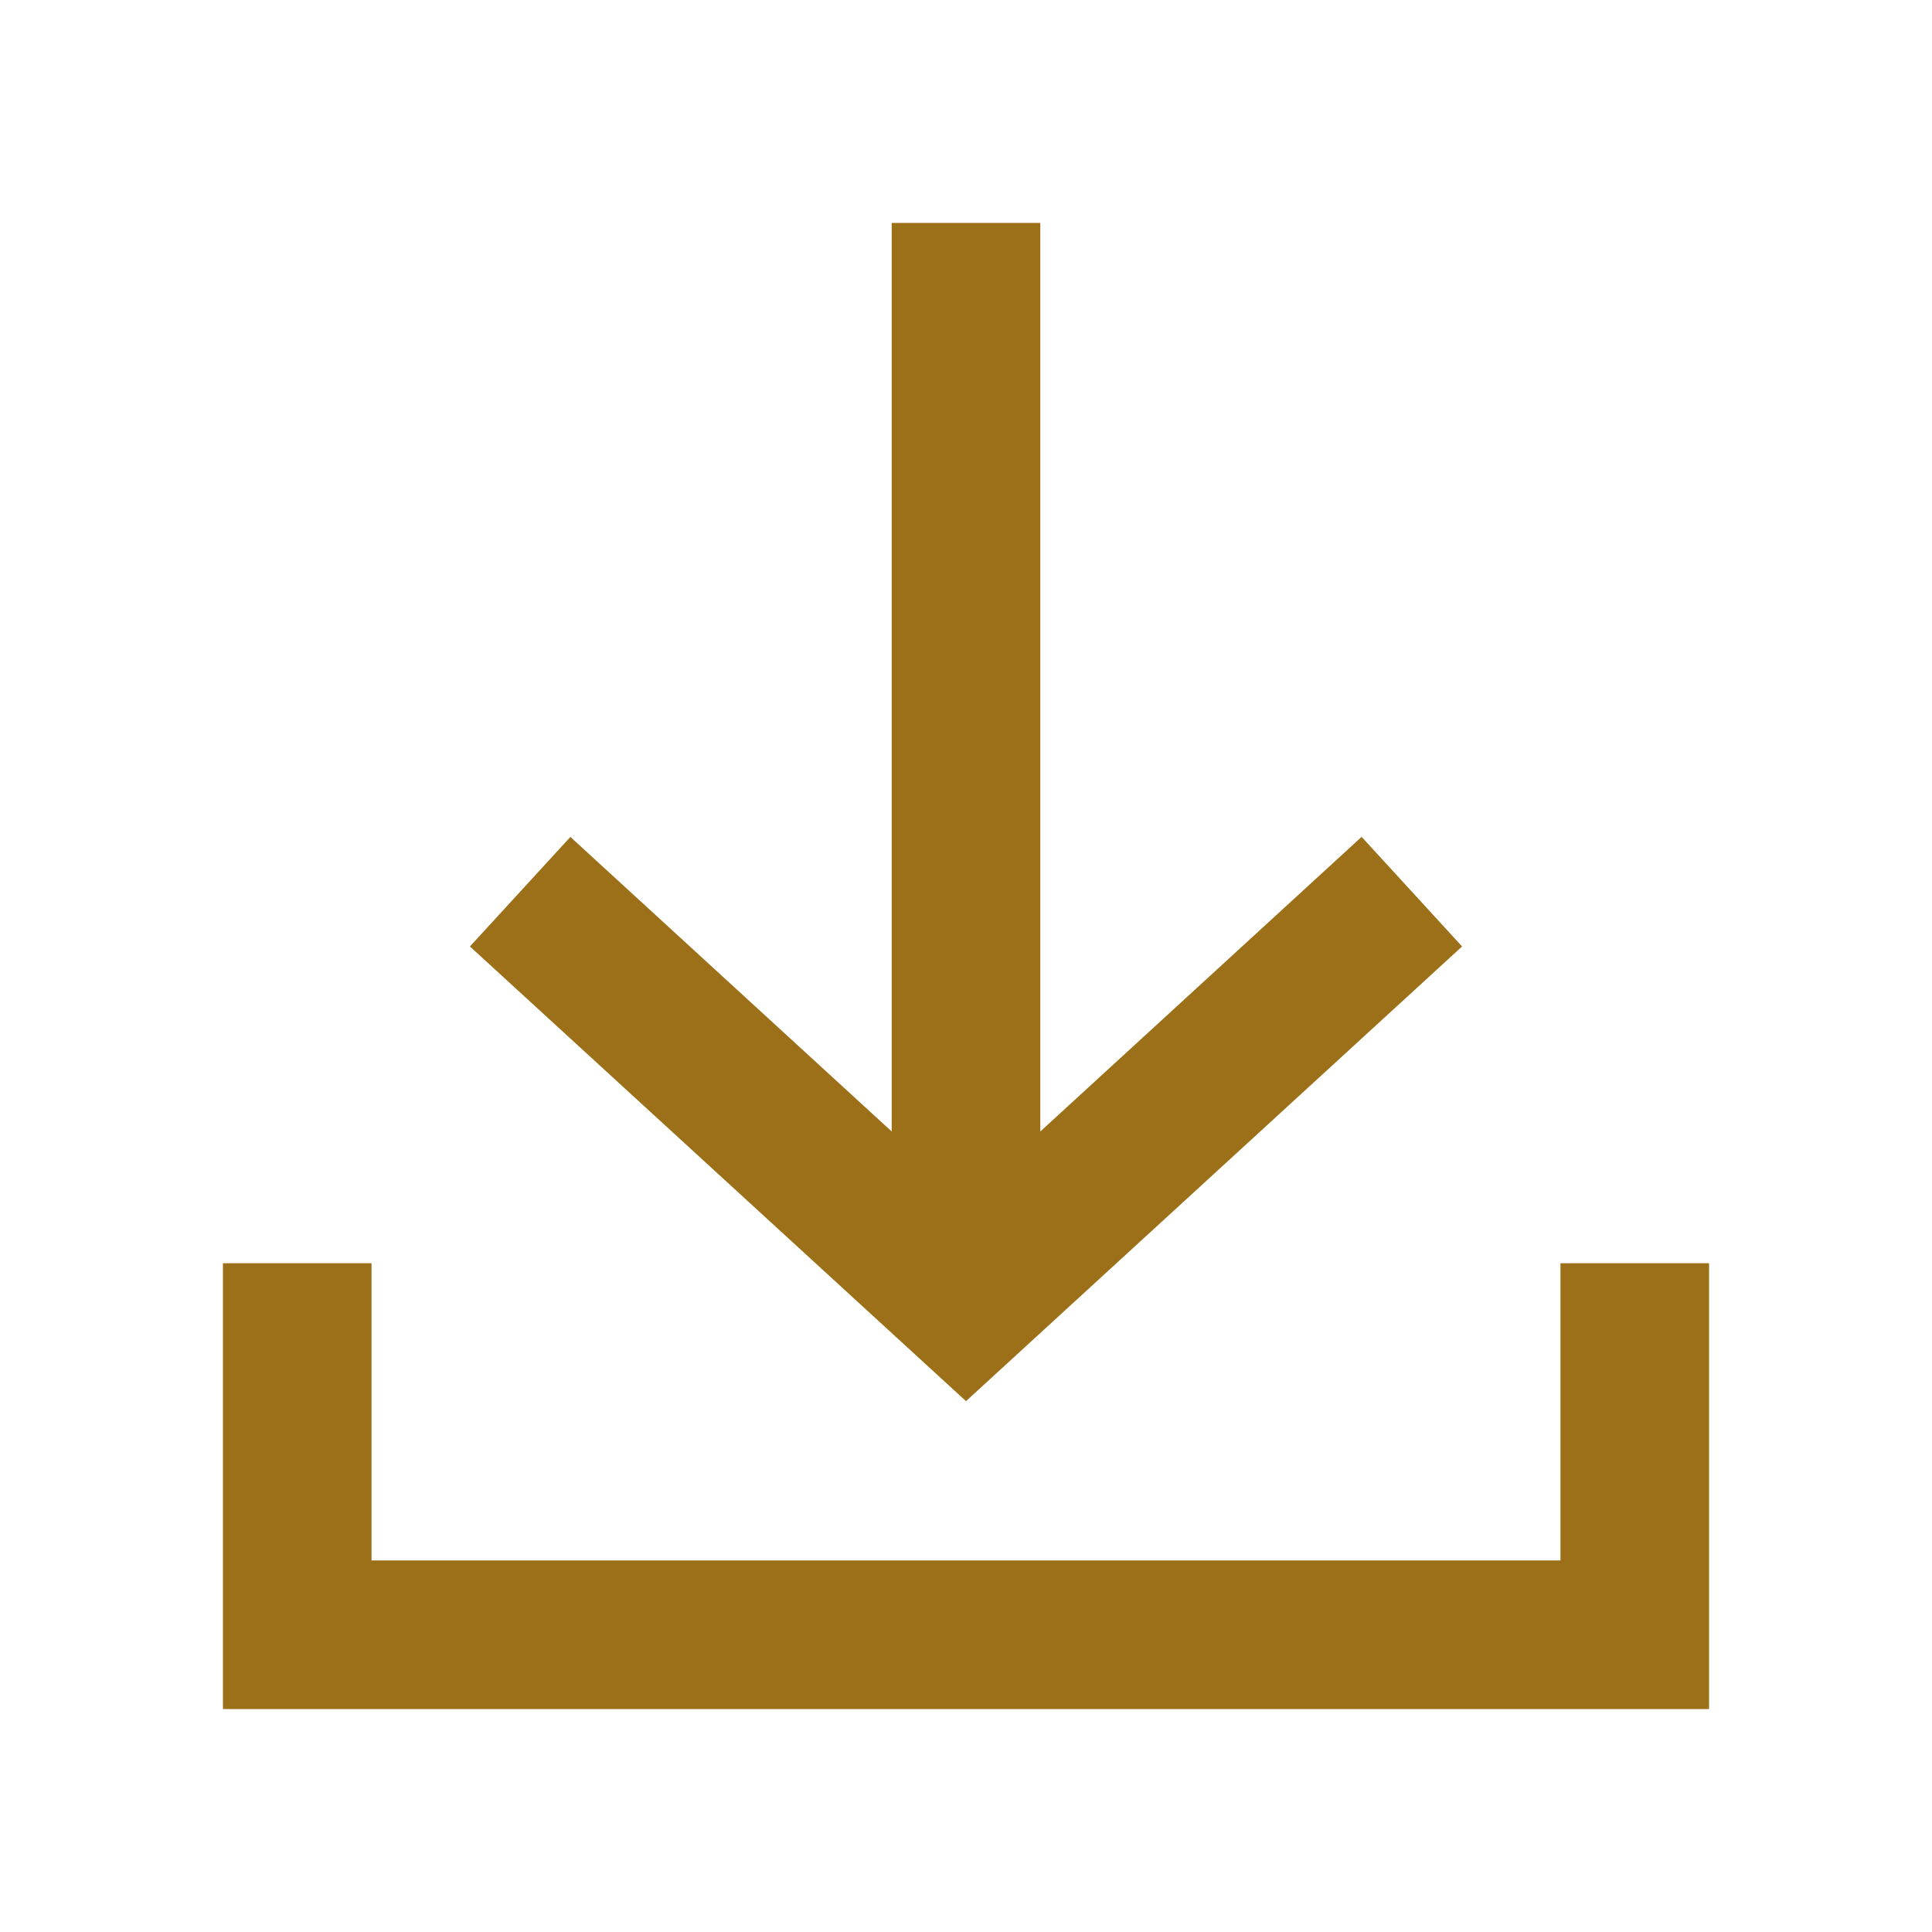
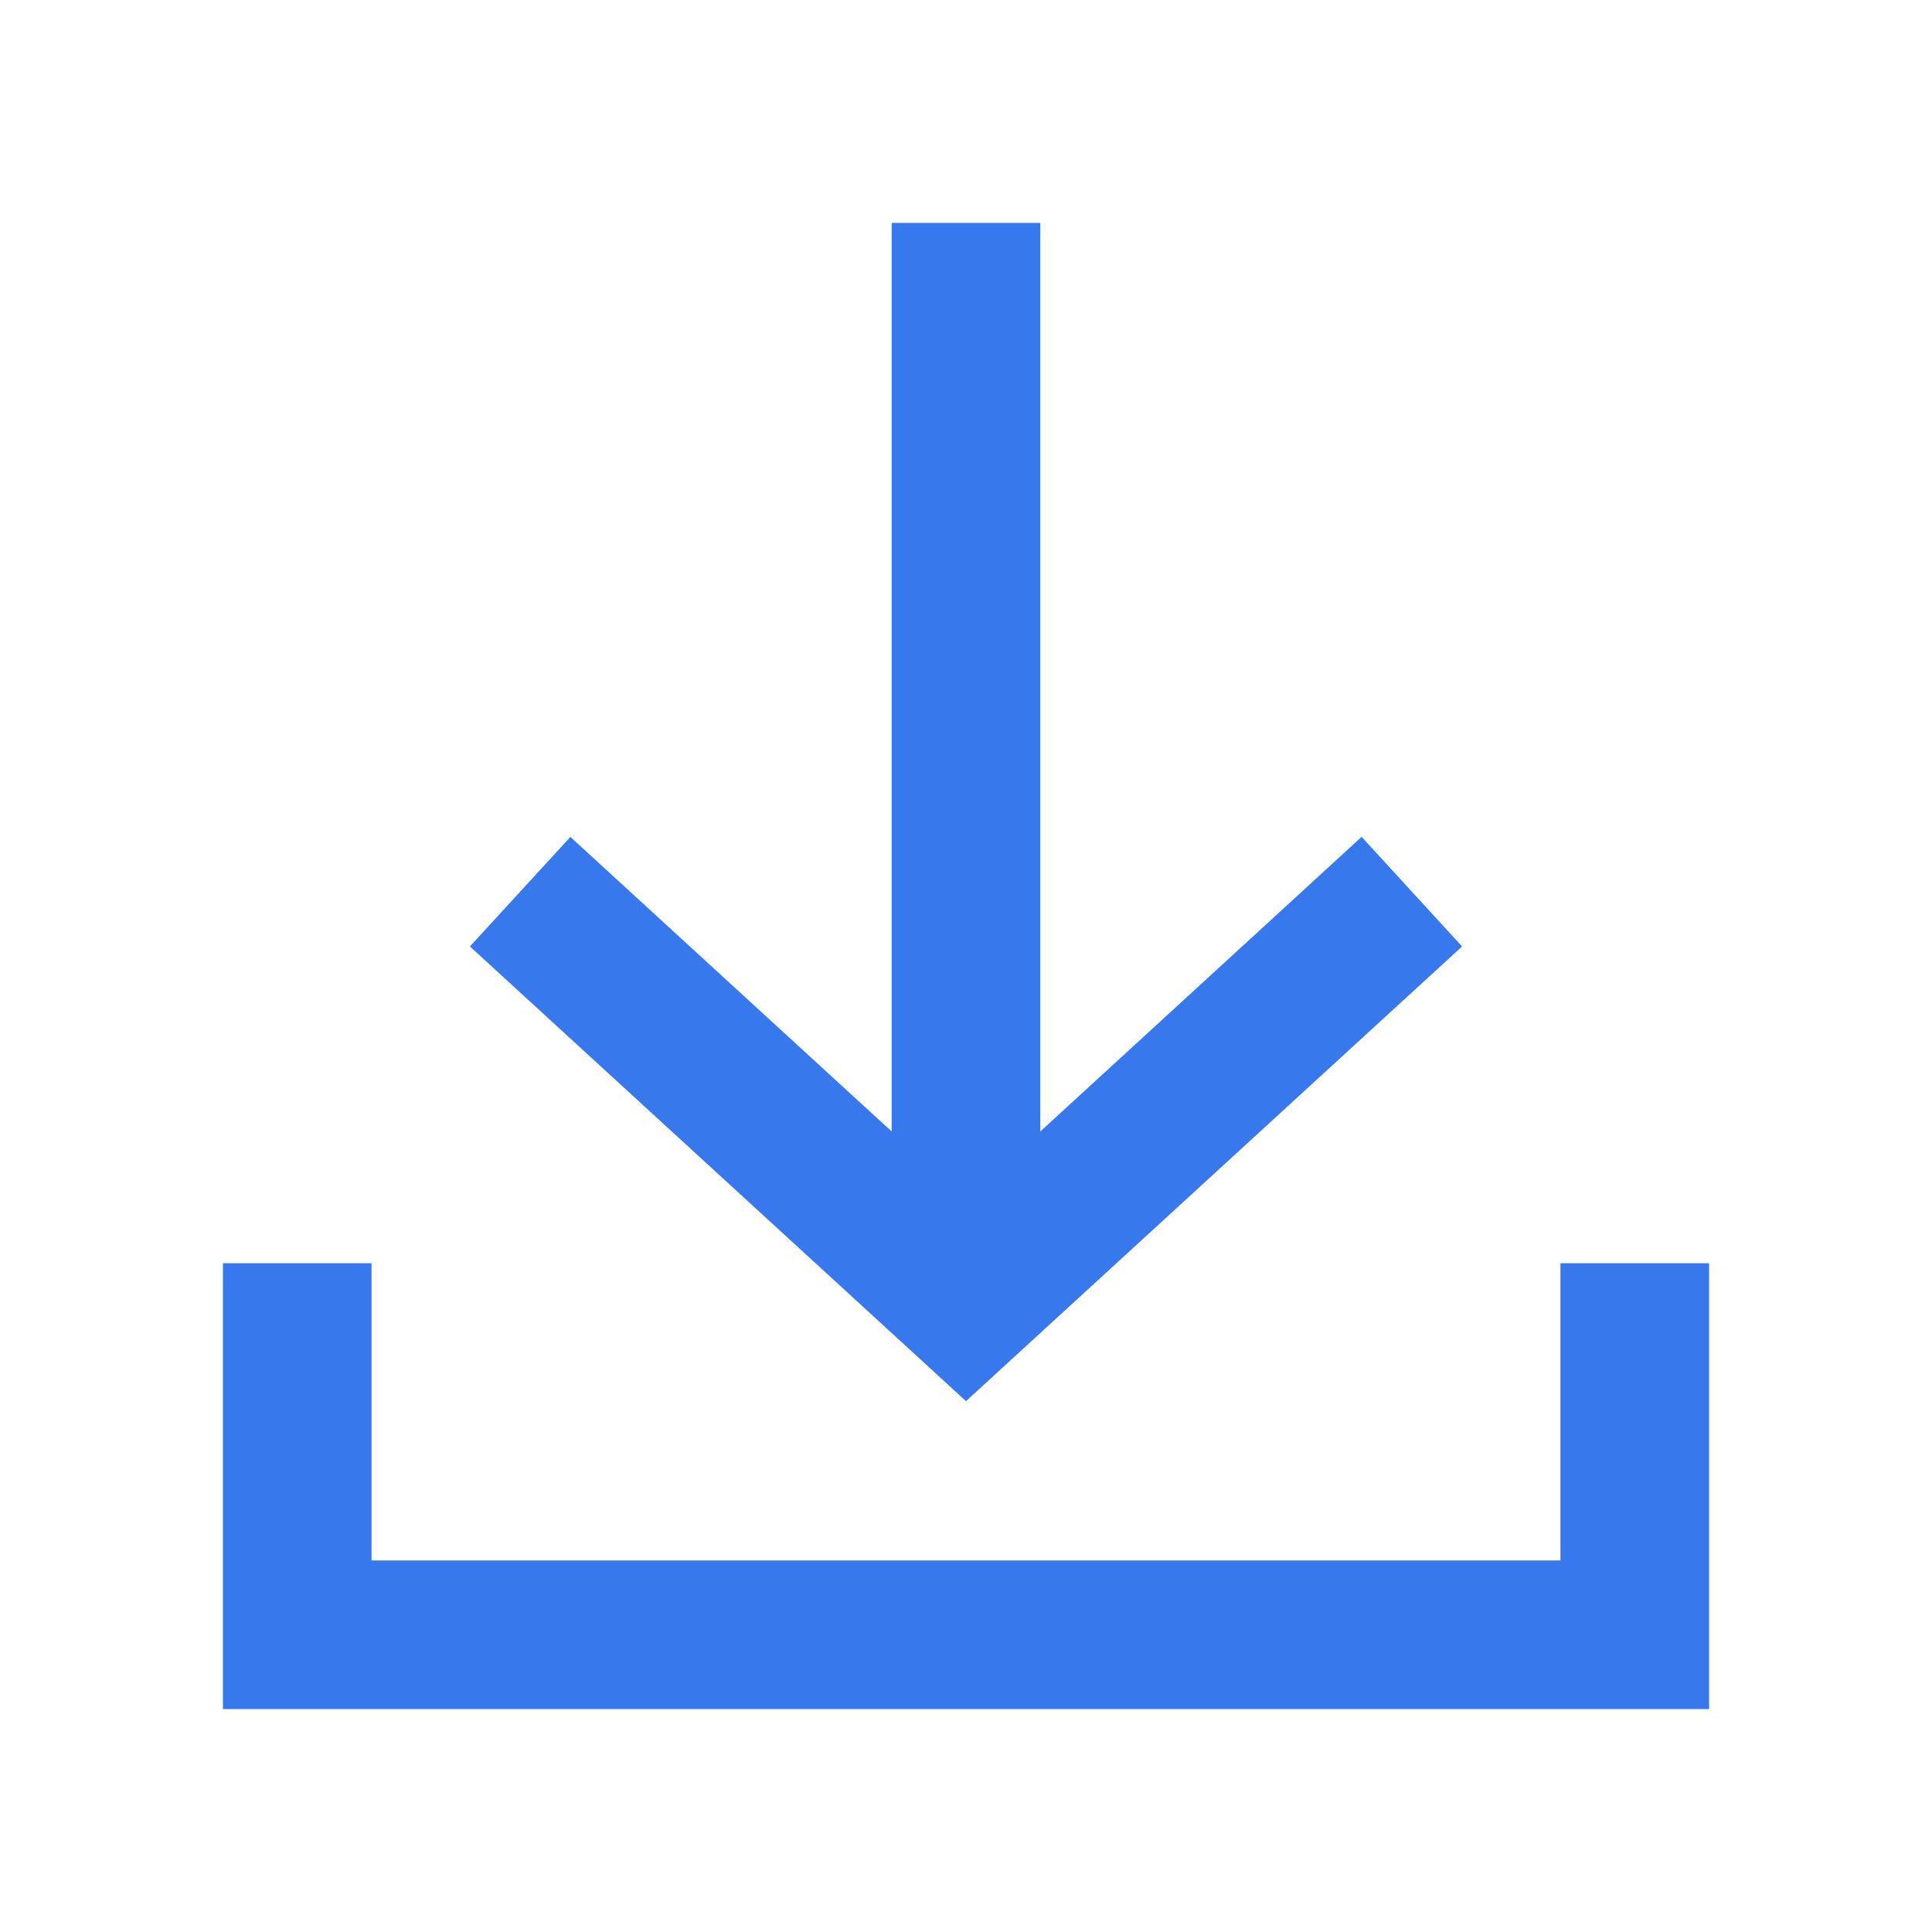
<svg xmlns="http://www.w3.org/2000/svg" id="ic_receive_on" width="26" height="26" viewBox="0 0 26 26">
  <defs>
    <style type="text/css">
-             .cls-1{fill:#9c7019}.cls-2{fill:none}
+             .cls-1{fill:#3779ed}.cls-2{fill:none}
        </style>
  </defs>
  <g id="Group_8834" data-name="Group 8834" transform="translate(1 1)">
    <path id="Path_18892" d="M18.676 11.737l-1.352-1.475L13 14.227V2h-2v12.227l-4.324-3.964-1.352 1.474L12 17.856z" class="cls-1" data-name="Path 18892" />
    <path id="Path_18893" d="M20 16v4H4v-4H2v6h20v-6z" class="cls-1" data-name="Path 18893" />
  </g>
  <path id="Rectangle_4413" d="M0 0h26v26H0z" class="cls-2" data-name="Rectangle 4413" />
</svg>
